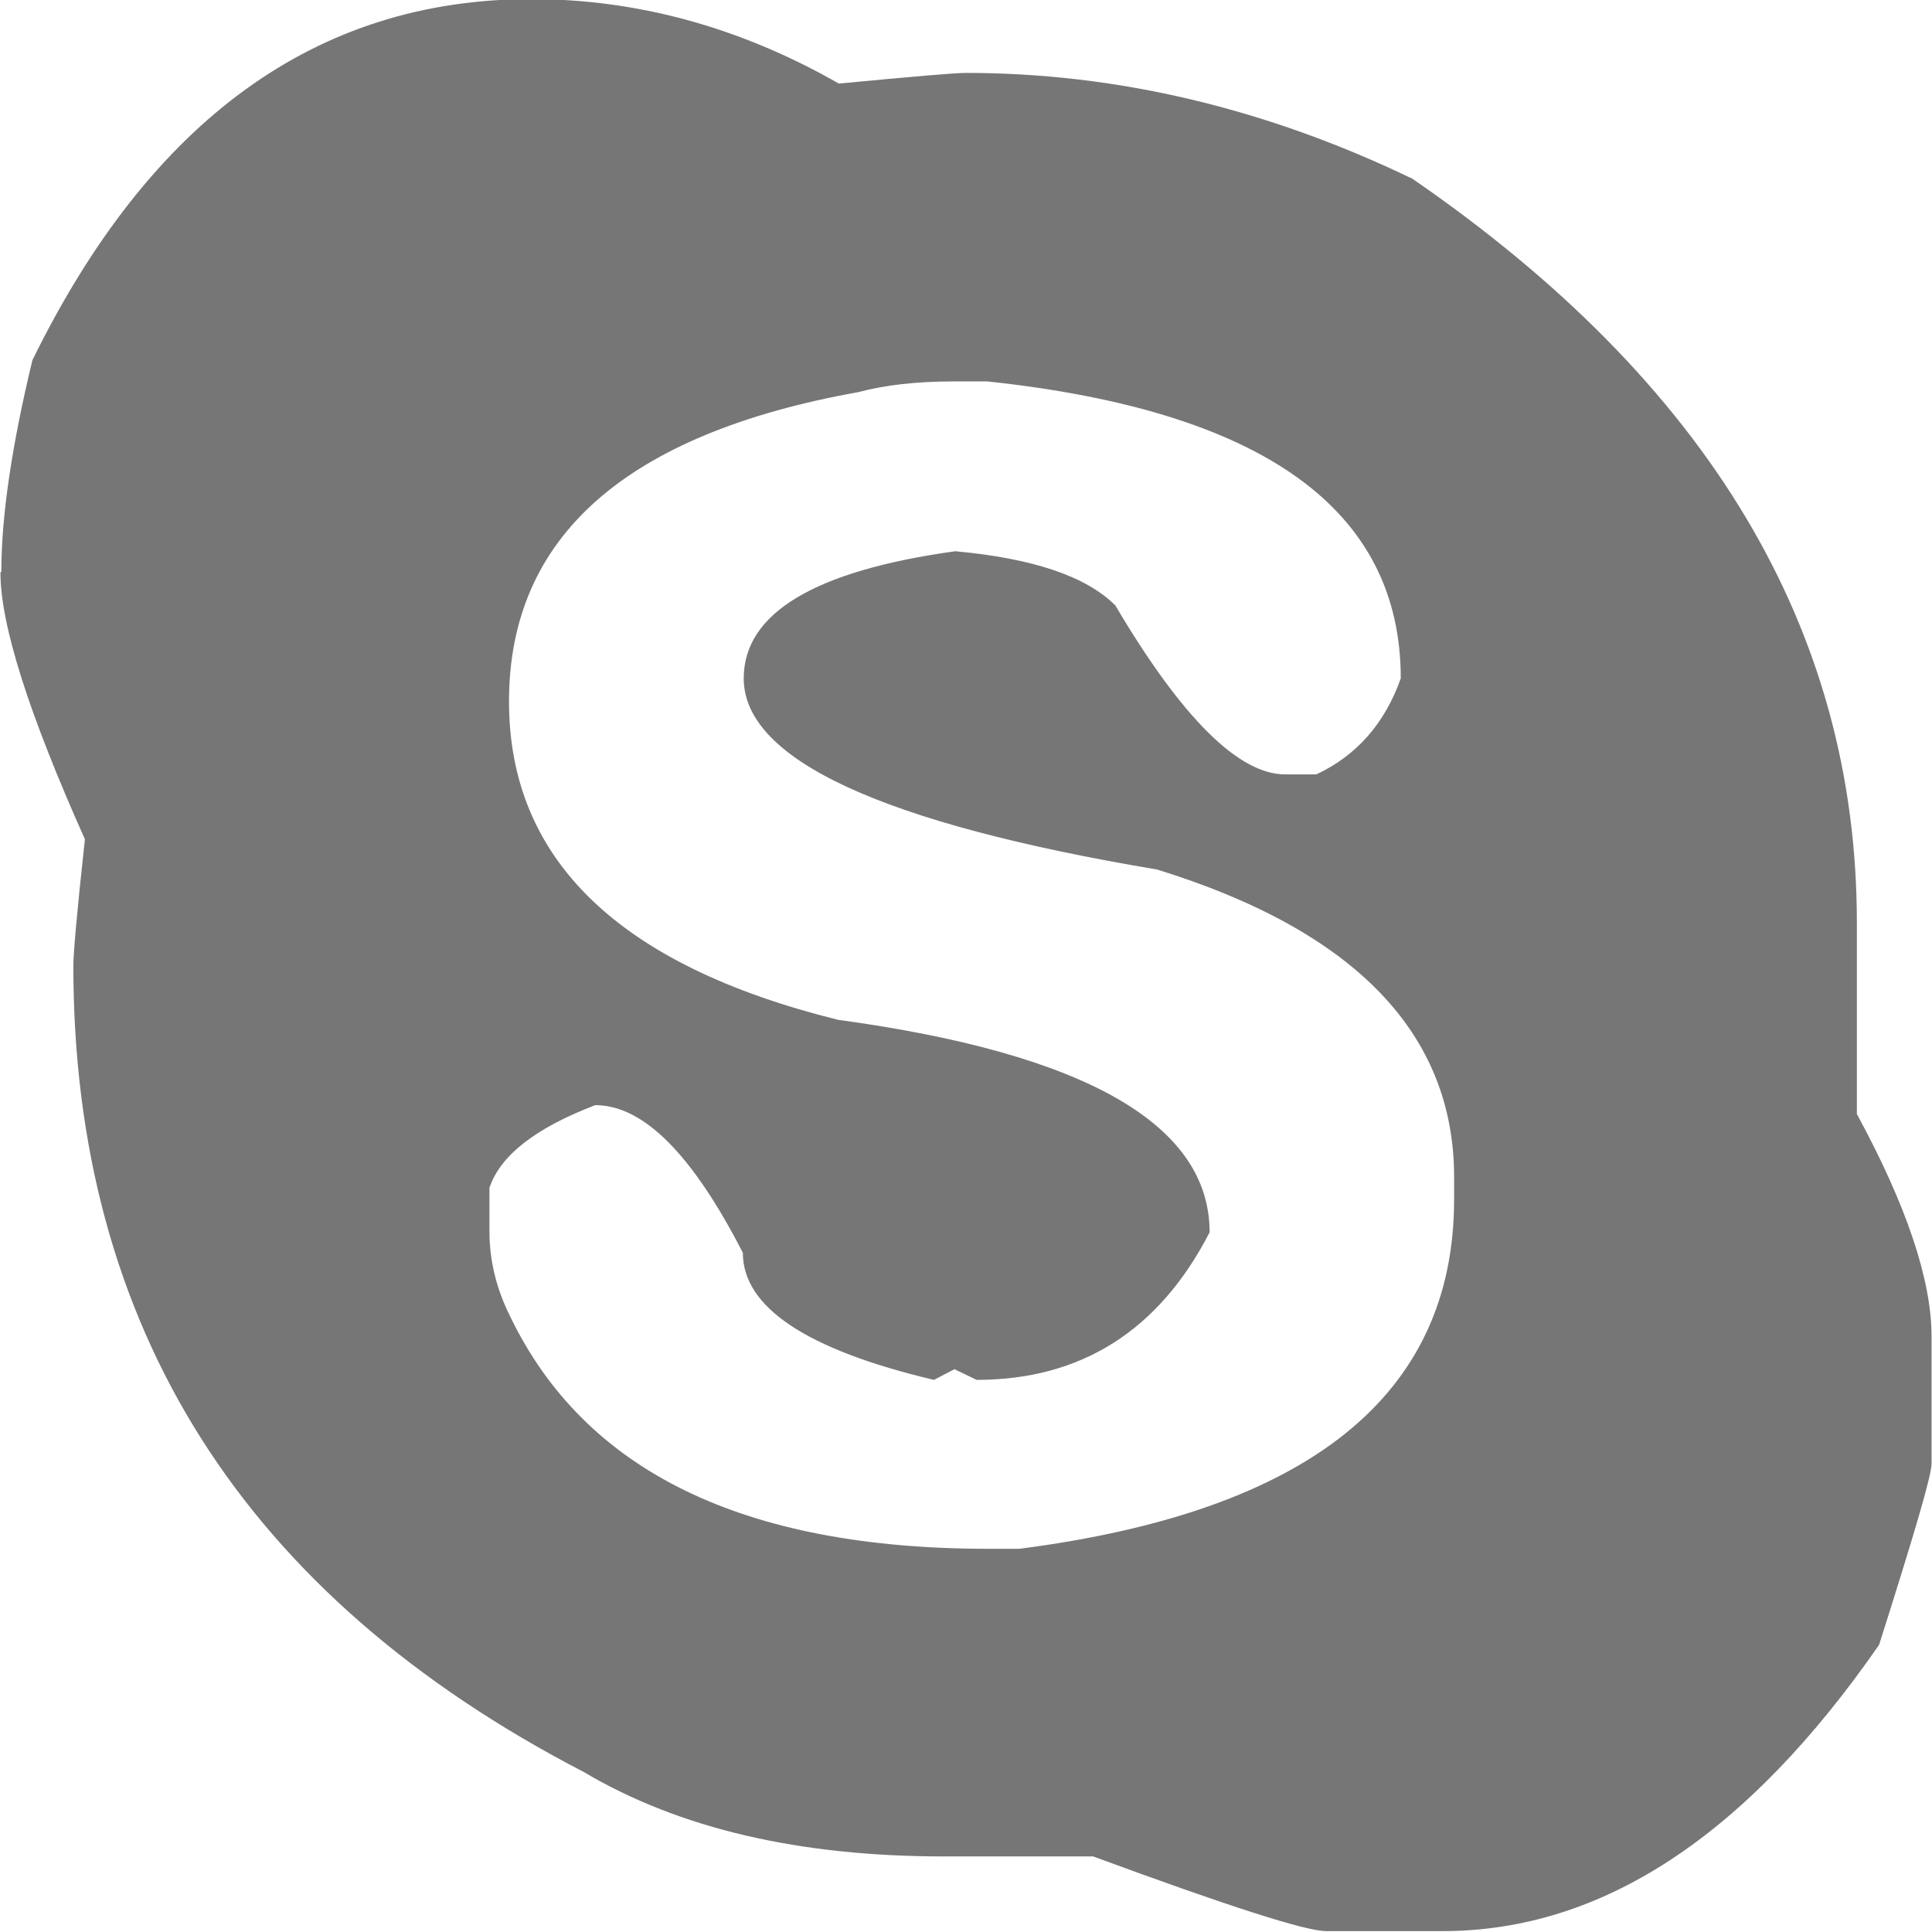
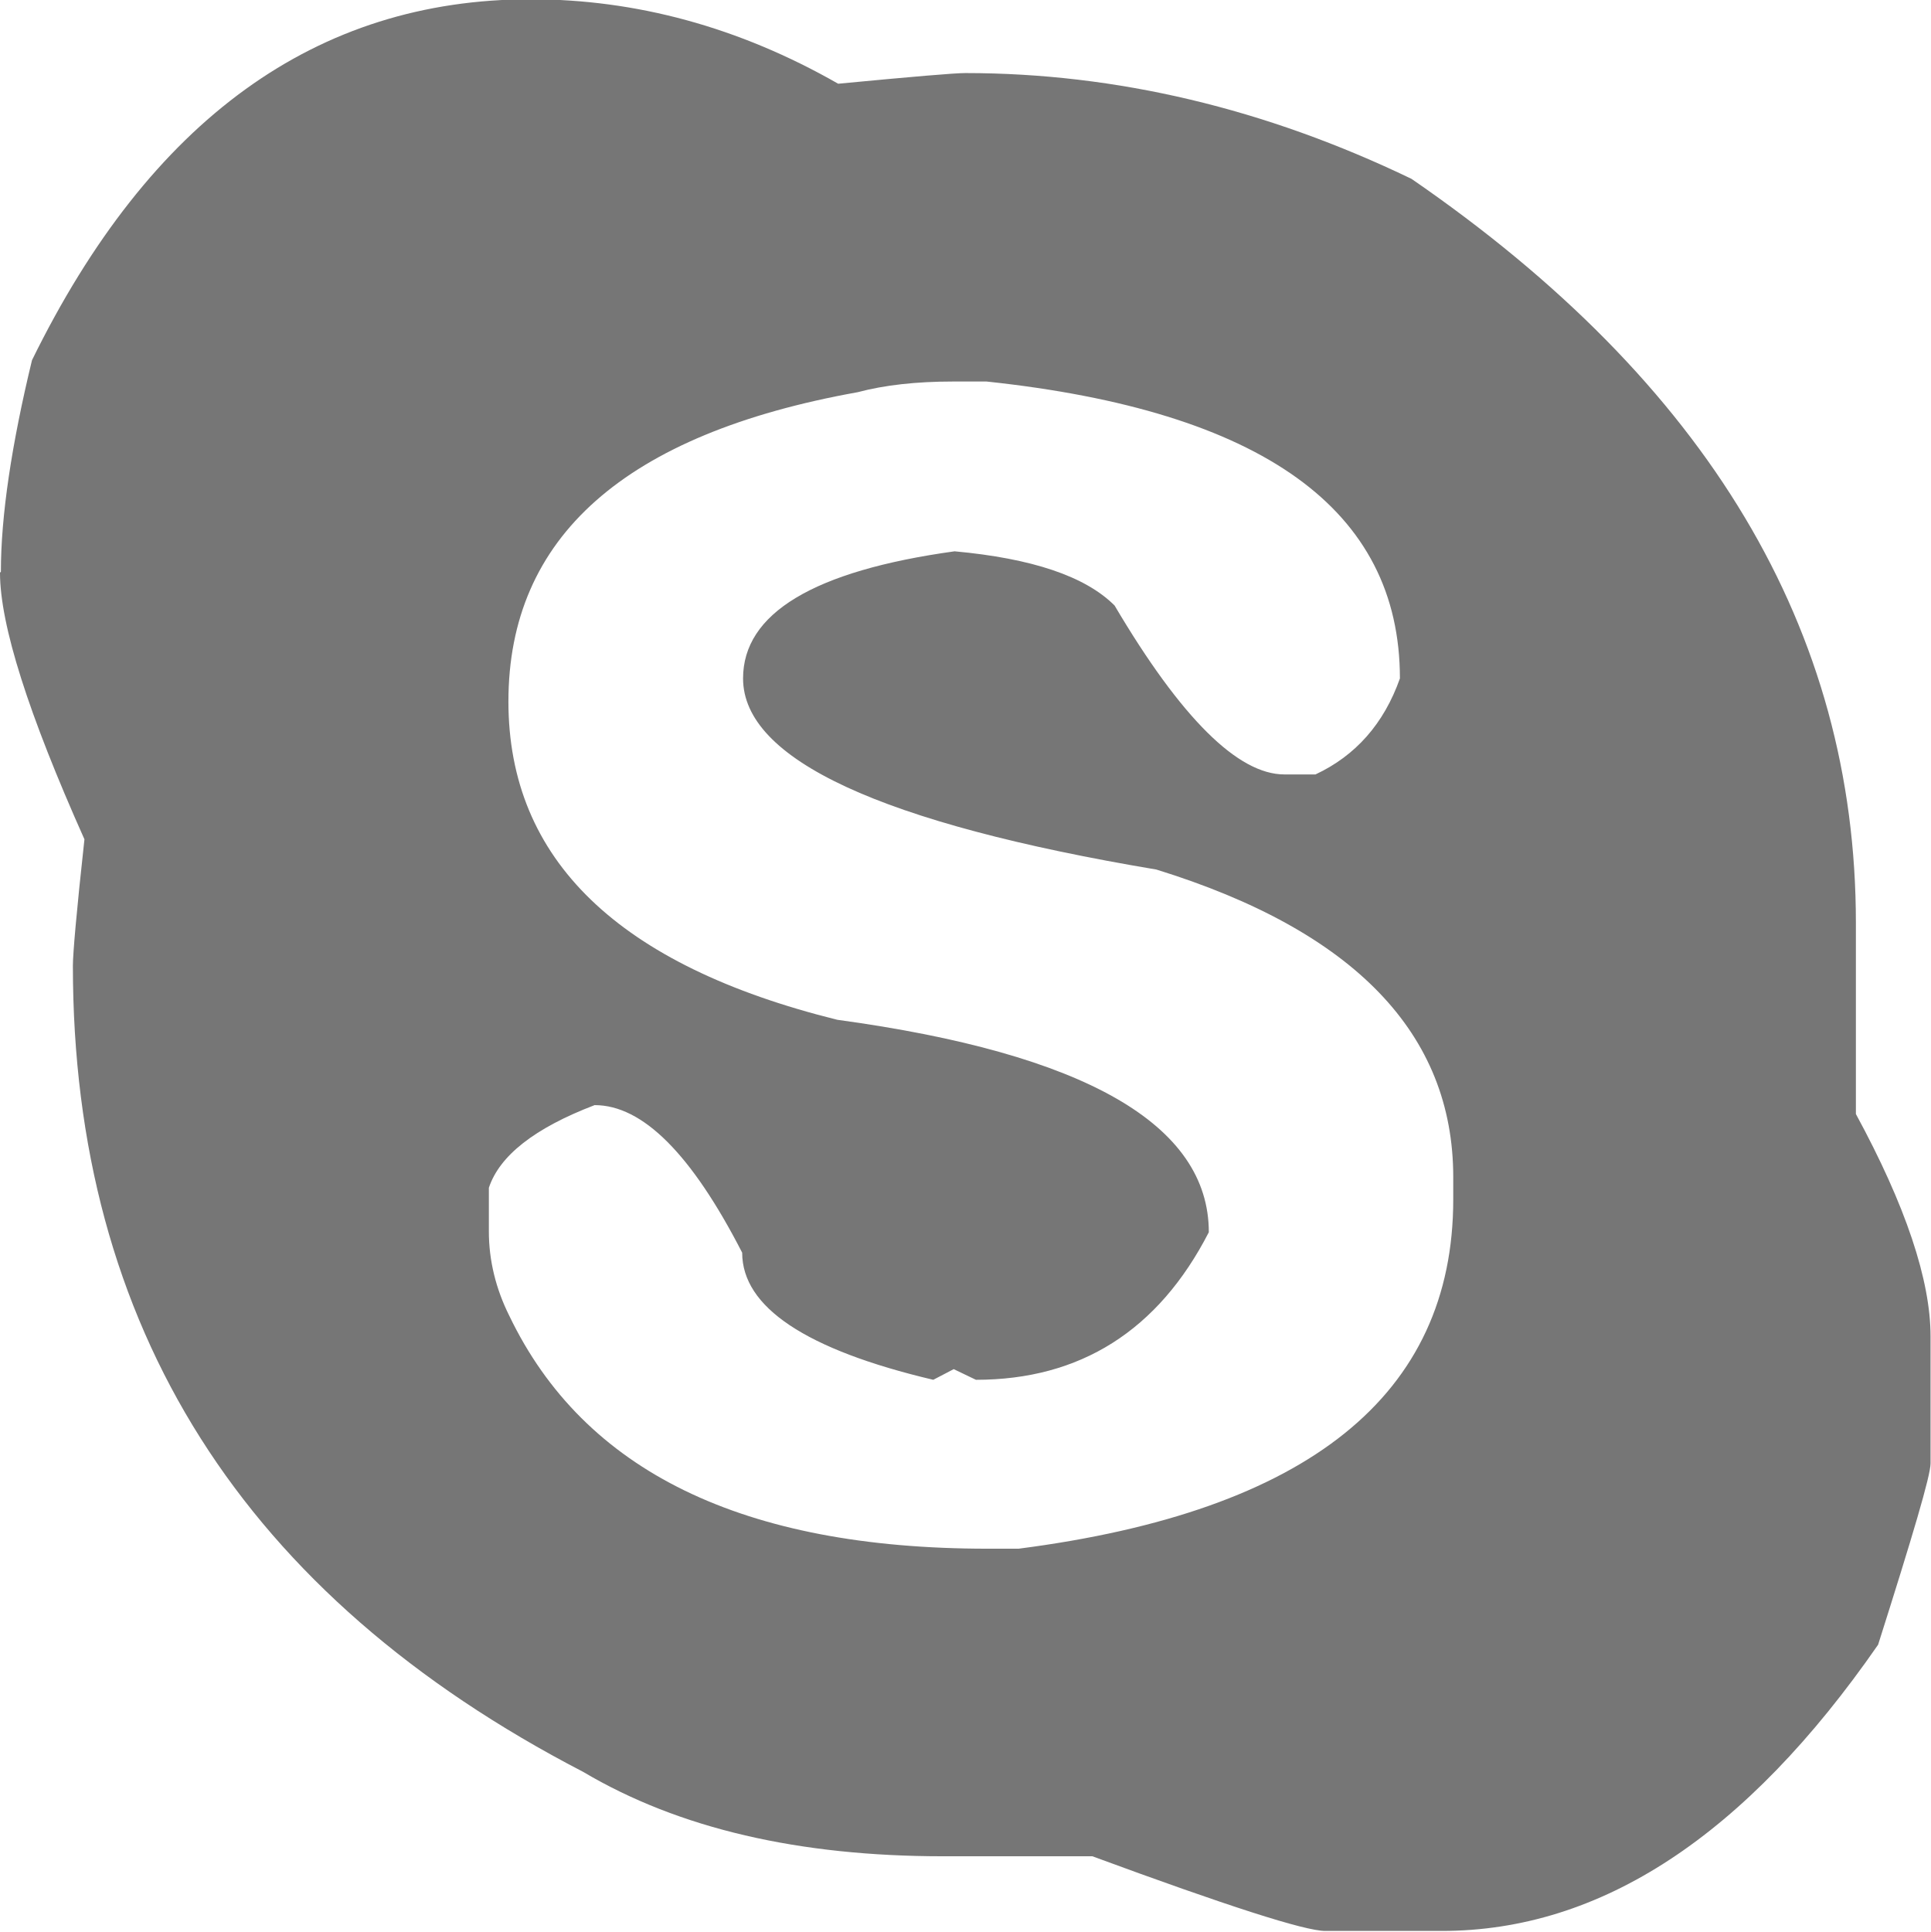
- <svg xmlns="http://www.w3.org/2000/svg" xml:space="preserve" width="1.673mm" height="1.673mm" version="1.1" style="shape-rendering:geometricPrecision; text-rendering:geometricPrecision; image-rendering:optimizeQuality; fill-rule:evenodd; clip-rule:evenodd" viewBox="0 0 21.72 21.73">
-   <defs>
-     <style type="text/css">
-    
-     .fil0 {fill:#767676;fill-rule:nonzero}
-    
-   </style>
-   </defs>
-   <g id="Layer_x0020_1">
-     <path class="fil0" d="M-0 6.44c0,0.59 0.32,1.59 0.95,3 -0.09,0.82 -0.13,1.29 -0.13,1.42 0,4.07 1.92,7.09 5.74,9.07 1.08,0.64 2.43,0.95 4.05,0.95l1.68 0c1.52,0.56 2.39,0.84 2.62,0.84l1.31 0c1.79,0 3.42,-1.07 4.91,-3.22 0.39,-1.23 0.59,-1.9 0.59,-2.04l0 -1.43c0,-0.63 -0.28,-1.47 -0.84,-2.5l0 -2.15c0,-3.3 -1.67,-6.08 -5,-8.37 -1.64,-0.79 -3.32,-1.19 -5.02,-1.19 -0.12,0 -0.59,0.04 -1.43,0.12 -1.12,-0.64 -2.28,-0.95 -3.46,-0.95 -2.41,0 -4.28,1.35 -5.61,4.06 -0.23,0.95 -0.35,1.75 -0.35,2.38zm10.73 -2.15l0.37 0c3.1,0.33 4.65,1.44 4.65,3.34 -0.18,0.51 -0.5,0.87 -0.95,1.08l-0.35 0c-0.52,0 -1.16,-0.63 -1.91,-1.9 -0.33,-0.33 -0.93,-0.53 -1.8,-0.61 -1.59,0.22 -2.38,0.7 -2.38,1.43 0,0.91 1.55,1.63 4.65,2.15 2.23,0.69 3.34,1.85 3.34,3.46l0 0.25c0,2.2 -1.63,3.51 -4.89,3.93l-0.35 0c-2.75,0 -4.54,-0.87 -5.38,-2.62 -0.15,-0.3 -0.23,-0.62 -0.23,-0.95l0 -0.49c0.12,-0.36 0.51,-0.67 1.19,-0.93 0.54,0 1.09,0.55 1.66,1.66 0,0.61 0.71,1.09 2.15,1.43l0.23 -0.12 0.25 0.12c1.17,0 2.05,-0.55 2.62,-1.66 0,-1.21 -1.39,-2.01 -4.18,-2.39 -2.46,-0.61 -3.7,-1.8 -3.7,-3.58 0,-1.85 1.31,-3.01 3.93,-3.48 0.3,-0.08 0.66,-0.12 1.07,-0.12z" />
-   </g>
+ <svg xmlns="http://www.w3.org/2000/svg" width="6.321" height="6.325" viewBox="0 0 21.72 21.73" shape-rendering="geometricPrecision" text-rendering="geometricPrecision" image-rendering="optimizeQuality" fill-rule="evenodd" clip-rule="evenodd">
+   <path d="M0 6.44c0 .59.32 1.59.95 3-.09.82-.13 1.29-.13 1.42 0 4.07 1.92 7.09 5.74 9.07 1.08.64 2.43.95 4.05.95h1.68c1.52.56 2.39.84 2.62.84h1.31c1.79 0 3.42-1.07 4.91-3.22.39-1.23.59-1.9.59-2.04v-1.43c0-.63-.28-1.47-.84-2.5v-2.15c0-3.3-1.67-6.08-5-8.37-1.64-.79-3.32-1.19-5.02-1.19-.12 0-.59.04-1.43.12C8.31.3 7.15-.01 5.97-.01 3.56-.01 1.69 1.34.36 4.05.13 5 .01 5.8.01 6.43zm10.73-2.15h.37c3.1.33 4.65 1.44 4.65 3.34-.18.51-.5.87-.95 1.08h-.35c-.52 0-1.16-.63-1.91-1.9-.33-.33-.93-.53-1.8-.61-1.59.22-2.38.7-2.38 1.43 0 .91 1.55 1.63 4.65 2.15 2.23.69 3.34 1.85 3.34 3.46v.25c0 2.2-1.63 3.51-4.89 3.93h-.35c-2.75 0-4.54-.87-5.38-2.62-.15-.3-.23-.62-.23-.95v-.49c.12-.36.51-.67 1.19-.93.54 0 1.09.55 1.66 1.66 0 .61.71 1.09 2.15 1.43l.23-.12.25.12c1.17 0 2.05-.55 2.62-1.66 0-1.21-1.39-2.01-4.18-2.39-2.46-.61-3.7-1.8-3.7-3.58 0-1.85 1.31-3.01 3.93-3.48.3-.08.66-.12 1.07-.12z" fill="#767676" fill-rule="nonzero" />
</svg>
